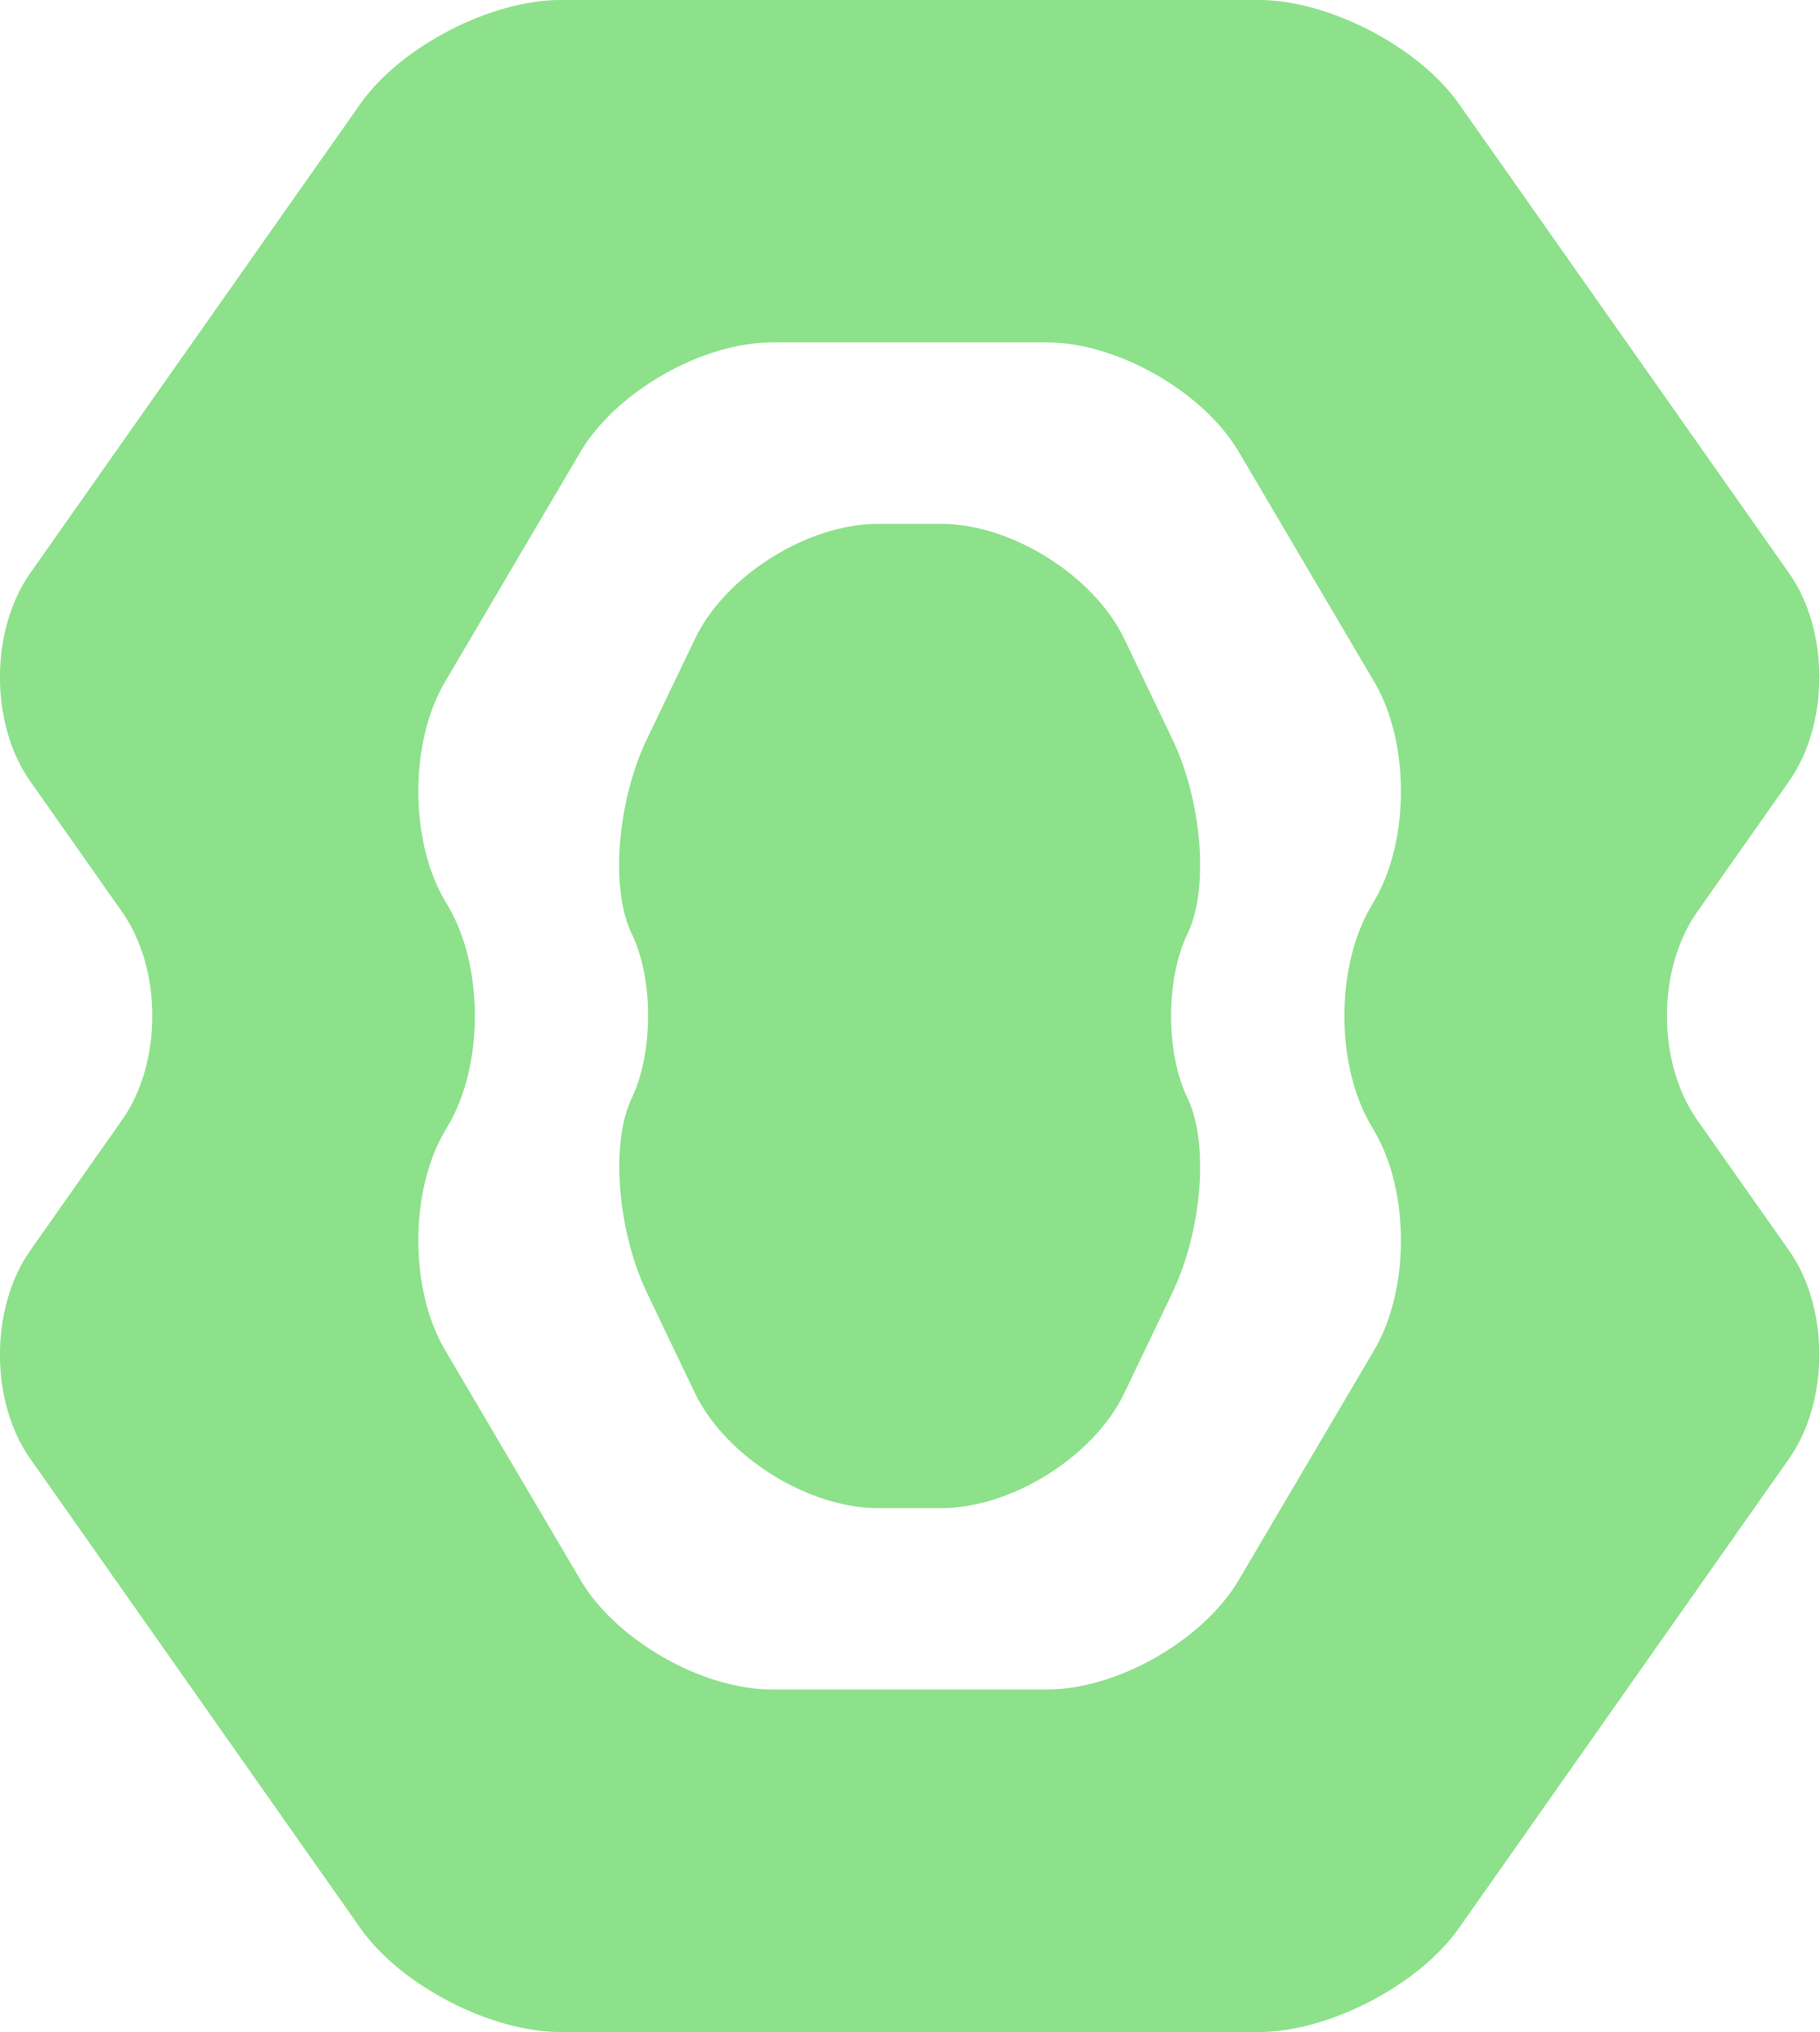
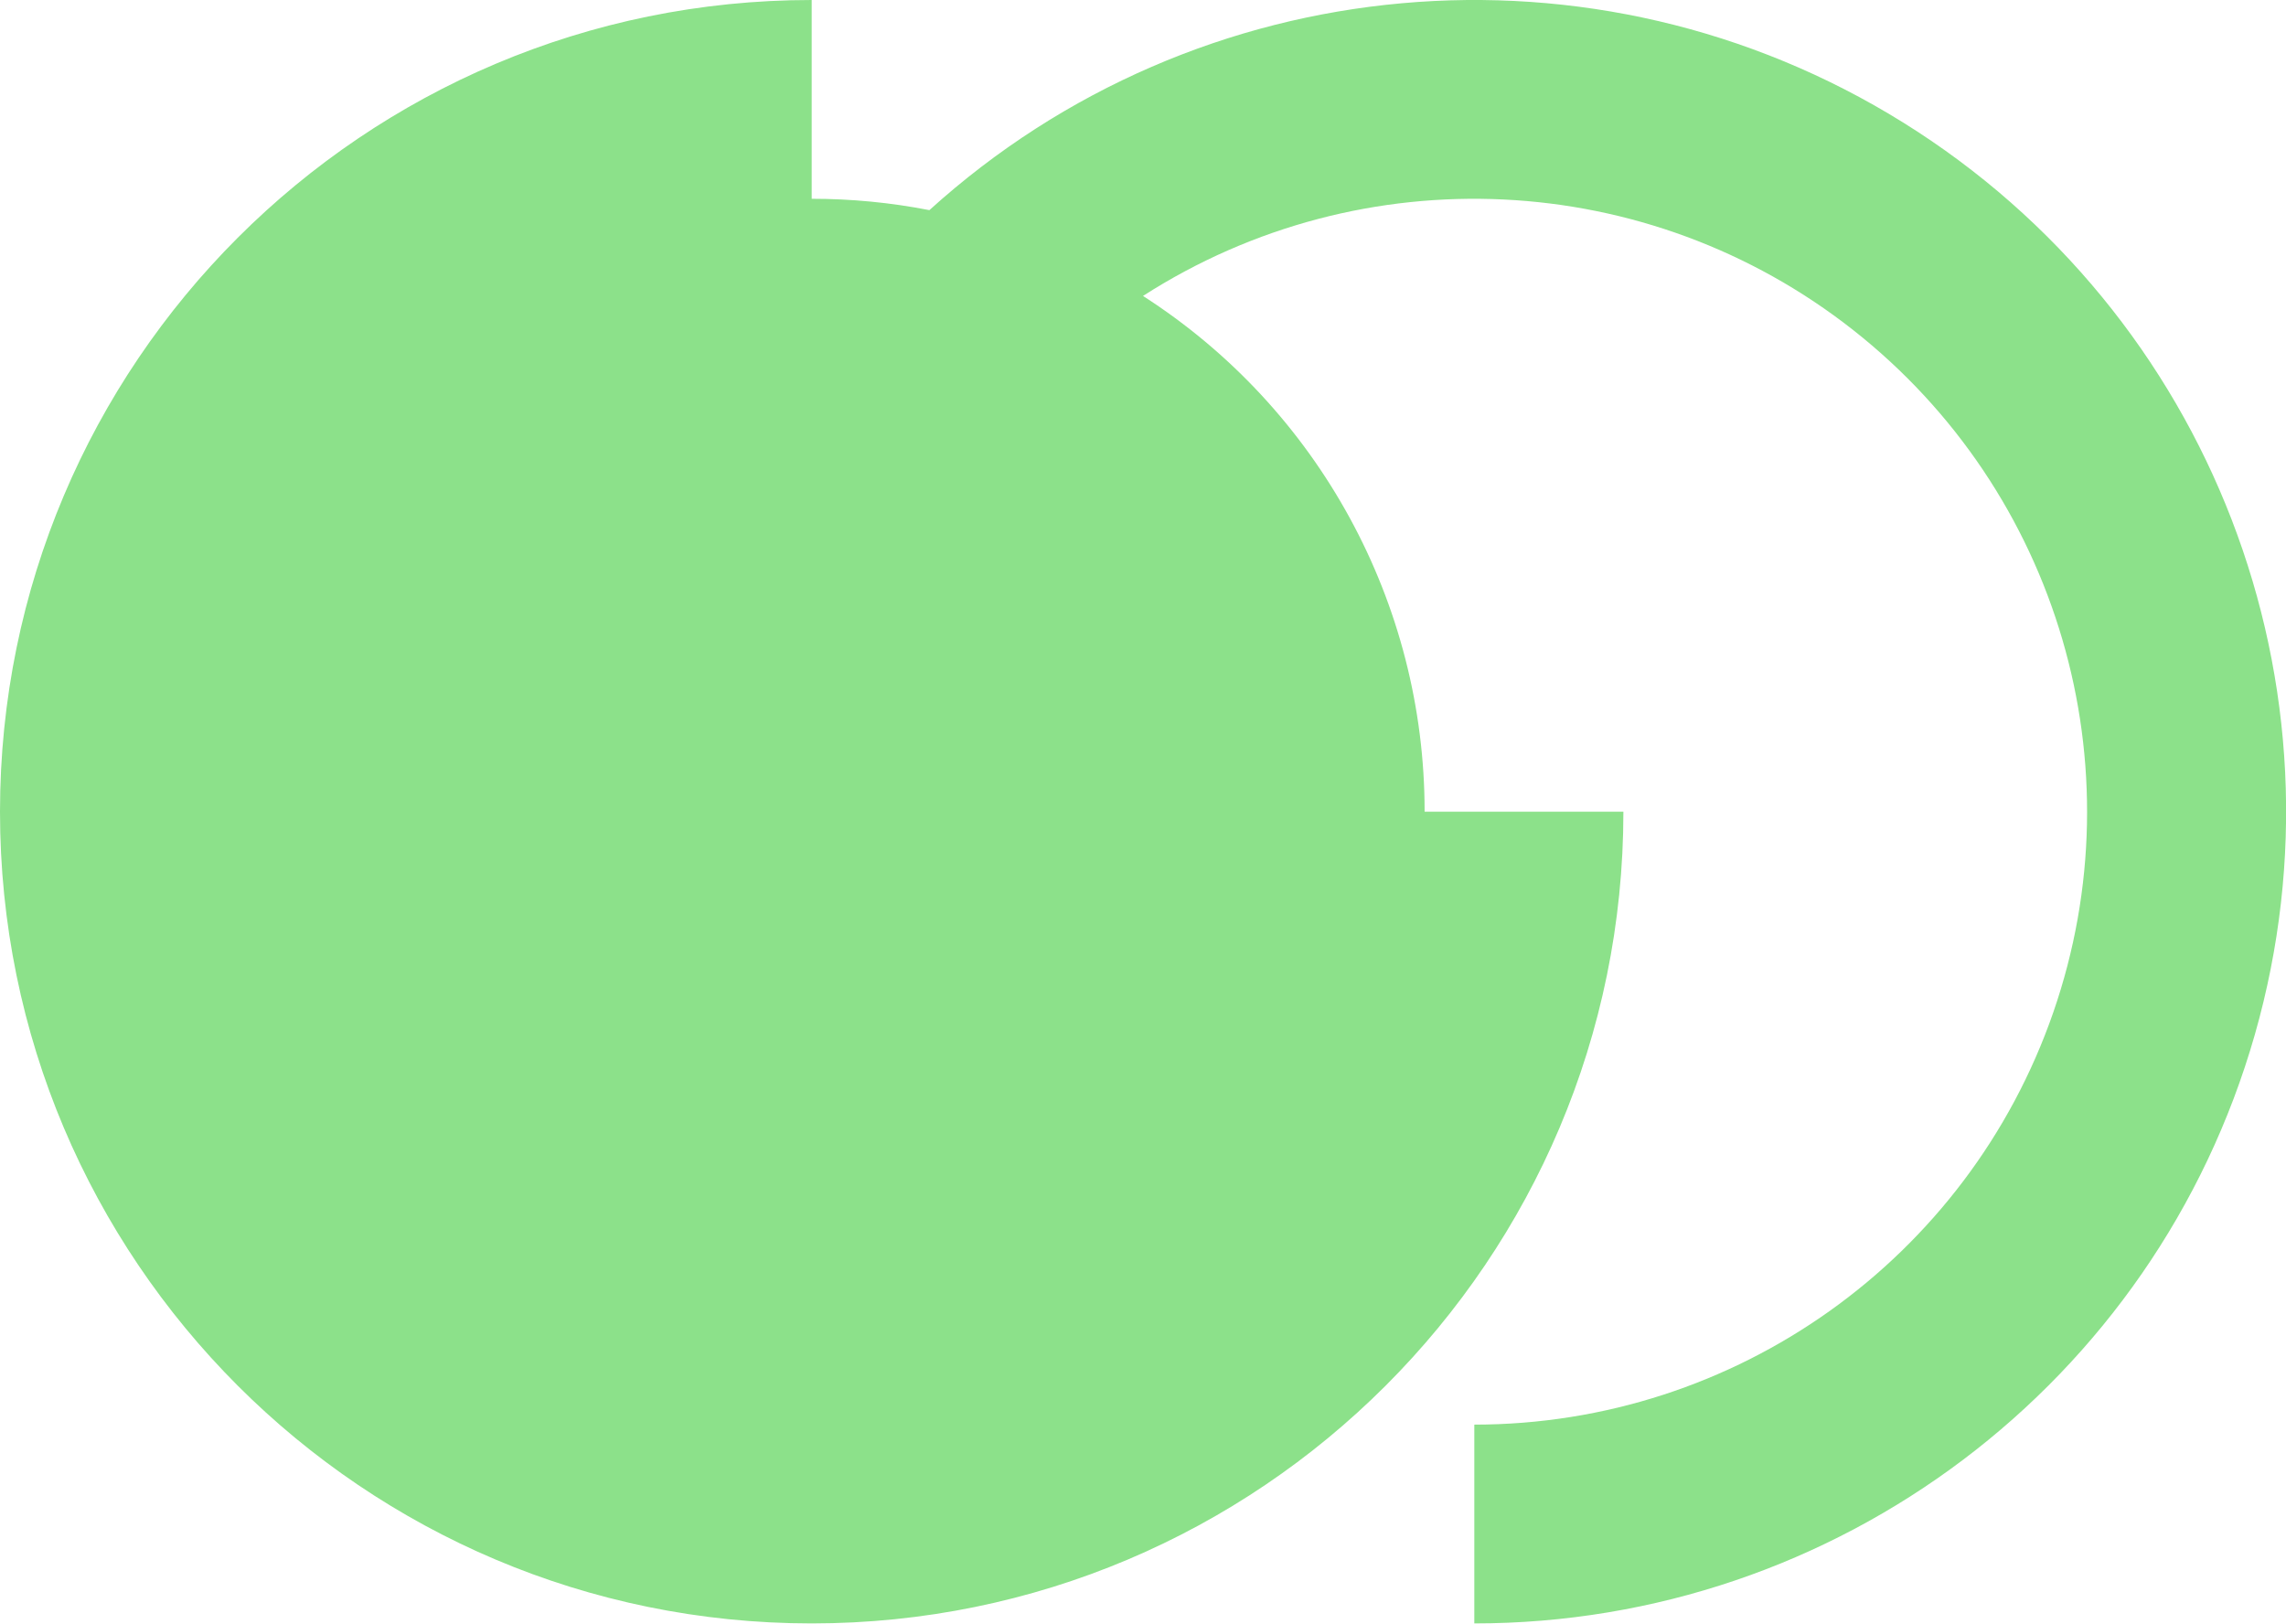
- <svg xmlns="http://www.w3.org/2000/svg" viewBox="0 0 229.19 256">
+ <svg xmlns="http://www.w3.org/2000/svg" viewBox="0 0 276 196">
  <defs>
    <style>.a{fill:#8ce18a;}</style>
  </defs>
-   <path class="a" d="M291,245.66c-2.75,5.68-2.75,15,0,20.67s1.86,16.81-2,24.74L283,303.6c-3.83,7.92-14.17,14.4-23,14.4h-8c-8.8,0-19.14-6.48-23-14.4L223,291.07c-3.83-7.93-4.72-19.06-2-24.74s2.75-15,0-20.67-1.86-16.82,2-24.74L229,208.4c3.83-7.92,14.17-14.4,23-14.4h8c8.8,0,19.14,6.48,23,14.4L289,220.92C292.86,228.84,293.75,240,291,245.66Z" transform="translate(-141.41 -128)" />
-   <path class="a" d="M366.8,226.4c5.06-7.19,5.06-19,0-26.17l-41.6-59.14C320.14,133.89,308.8,128,300,128H212c-8.8,0-20.14,5.89-25.2,13.09l-41.6,59.14c-5.06,7.2-5.06,19,0,26.17l11.6,16.5c5.06,7.2,5.06,19,0,26.18l-11.6,16.49c-5.06,7.2-5.06,19,0,26.18l41.6,59.16c5.06,7.2,16.4,13.09,25.2,13.09h88c8.8,0,20.14-5.89,25.2-13.09l41.6-59.16c5.06-7.2,5.06-19,0-26.18l-11.6-16.49c-5.06-7.2-5.06-19,0-26.18Zm-52.26,44.09c4.47,7.58,4.47,20,0,27.57l-17.08,29c-4.47,7.59-15.33,13.79-24.13,13.79H238.67c-8.8,0-19.66-6.2-24.13-13.79l-17.08-29c-4.47-7.58-4.47-20,0-27.57l.42-.72c4.47-7.58,4.47-20,0-27.57l-.42-.72c-4.47-7.58-4.47-20,0-27.56l17.08-29c4.47-7.58,15.33-13.78,24.13-13.78h34.66c8.8,0,19.66,6.2,24.13,13.78l17.08,29c4.47,7.58,4.47,20,0,27.56l-.42.72c-4.47,7.58-4.47,20,0,27.57Z" transform="translate(-141.41 -128)" />
+   <path class="a" d="M216,354a98,98,0,0,1,0-196v24a73.94,73.94,0,0,1,14.21,1.37A98,98,0,1,1,296,354V330a74,74,0,1,0-40-136.27A73.94,73.94,0,0,1,290,256h24A98,98,0,0,1,216,354Z" transform="translate(-118 -158)" />
</svg>
